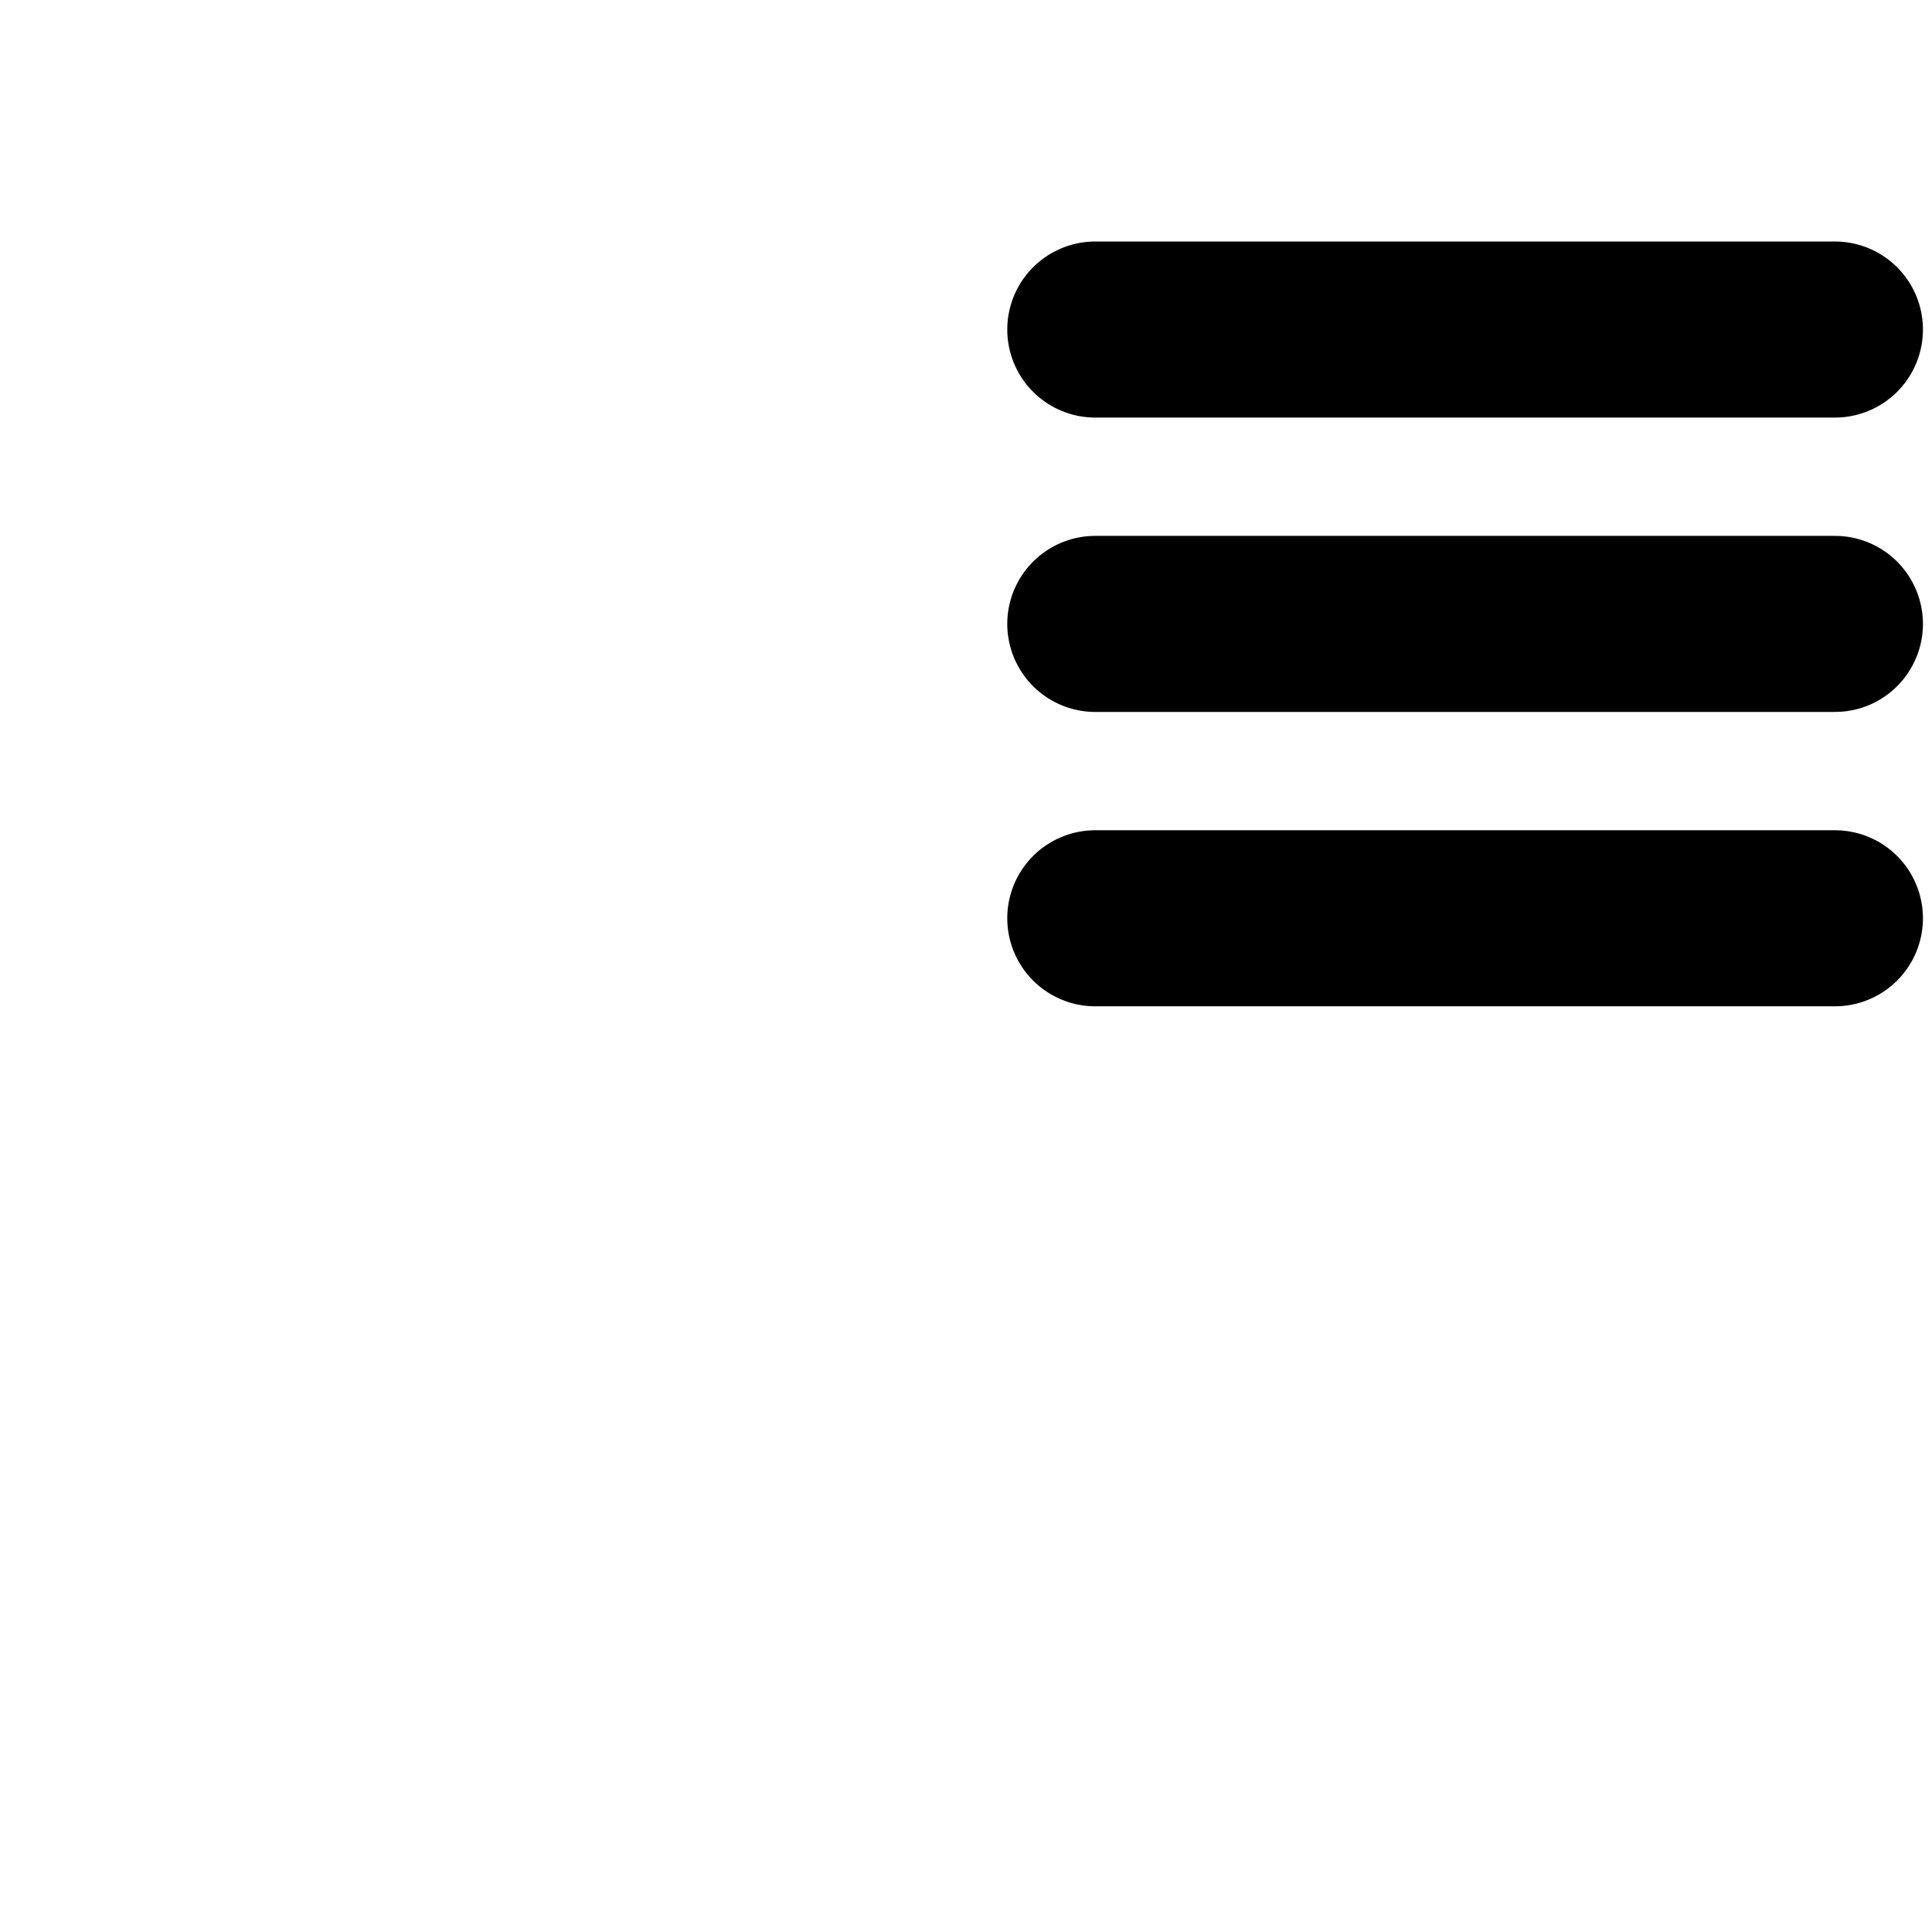
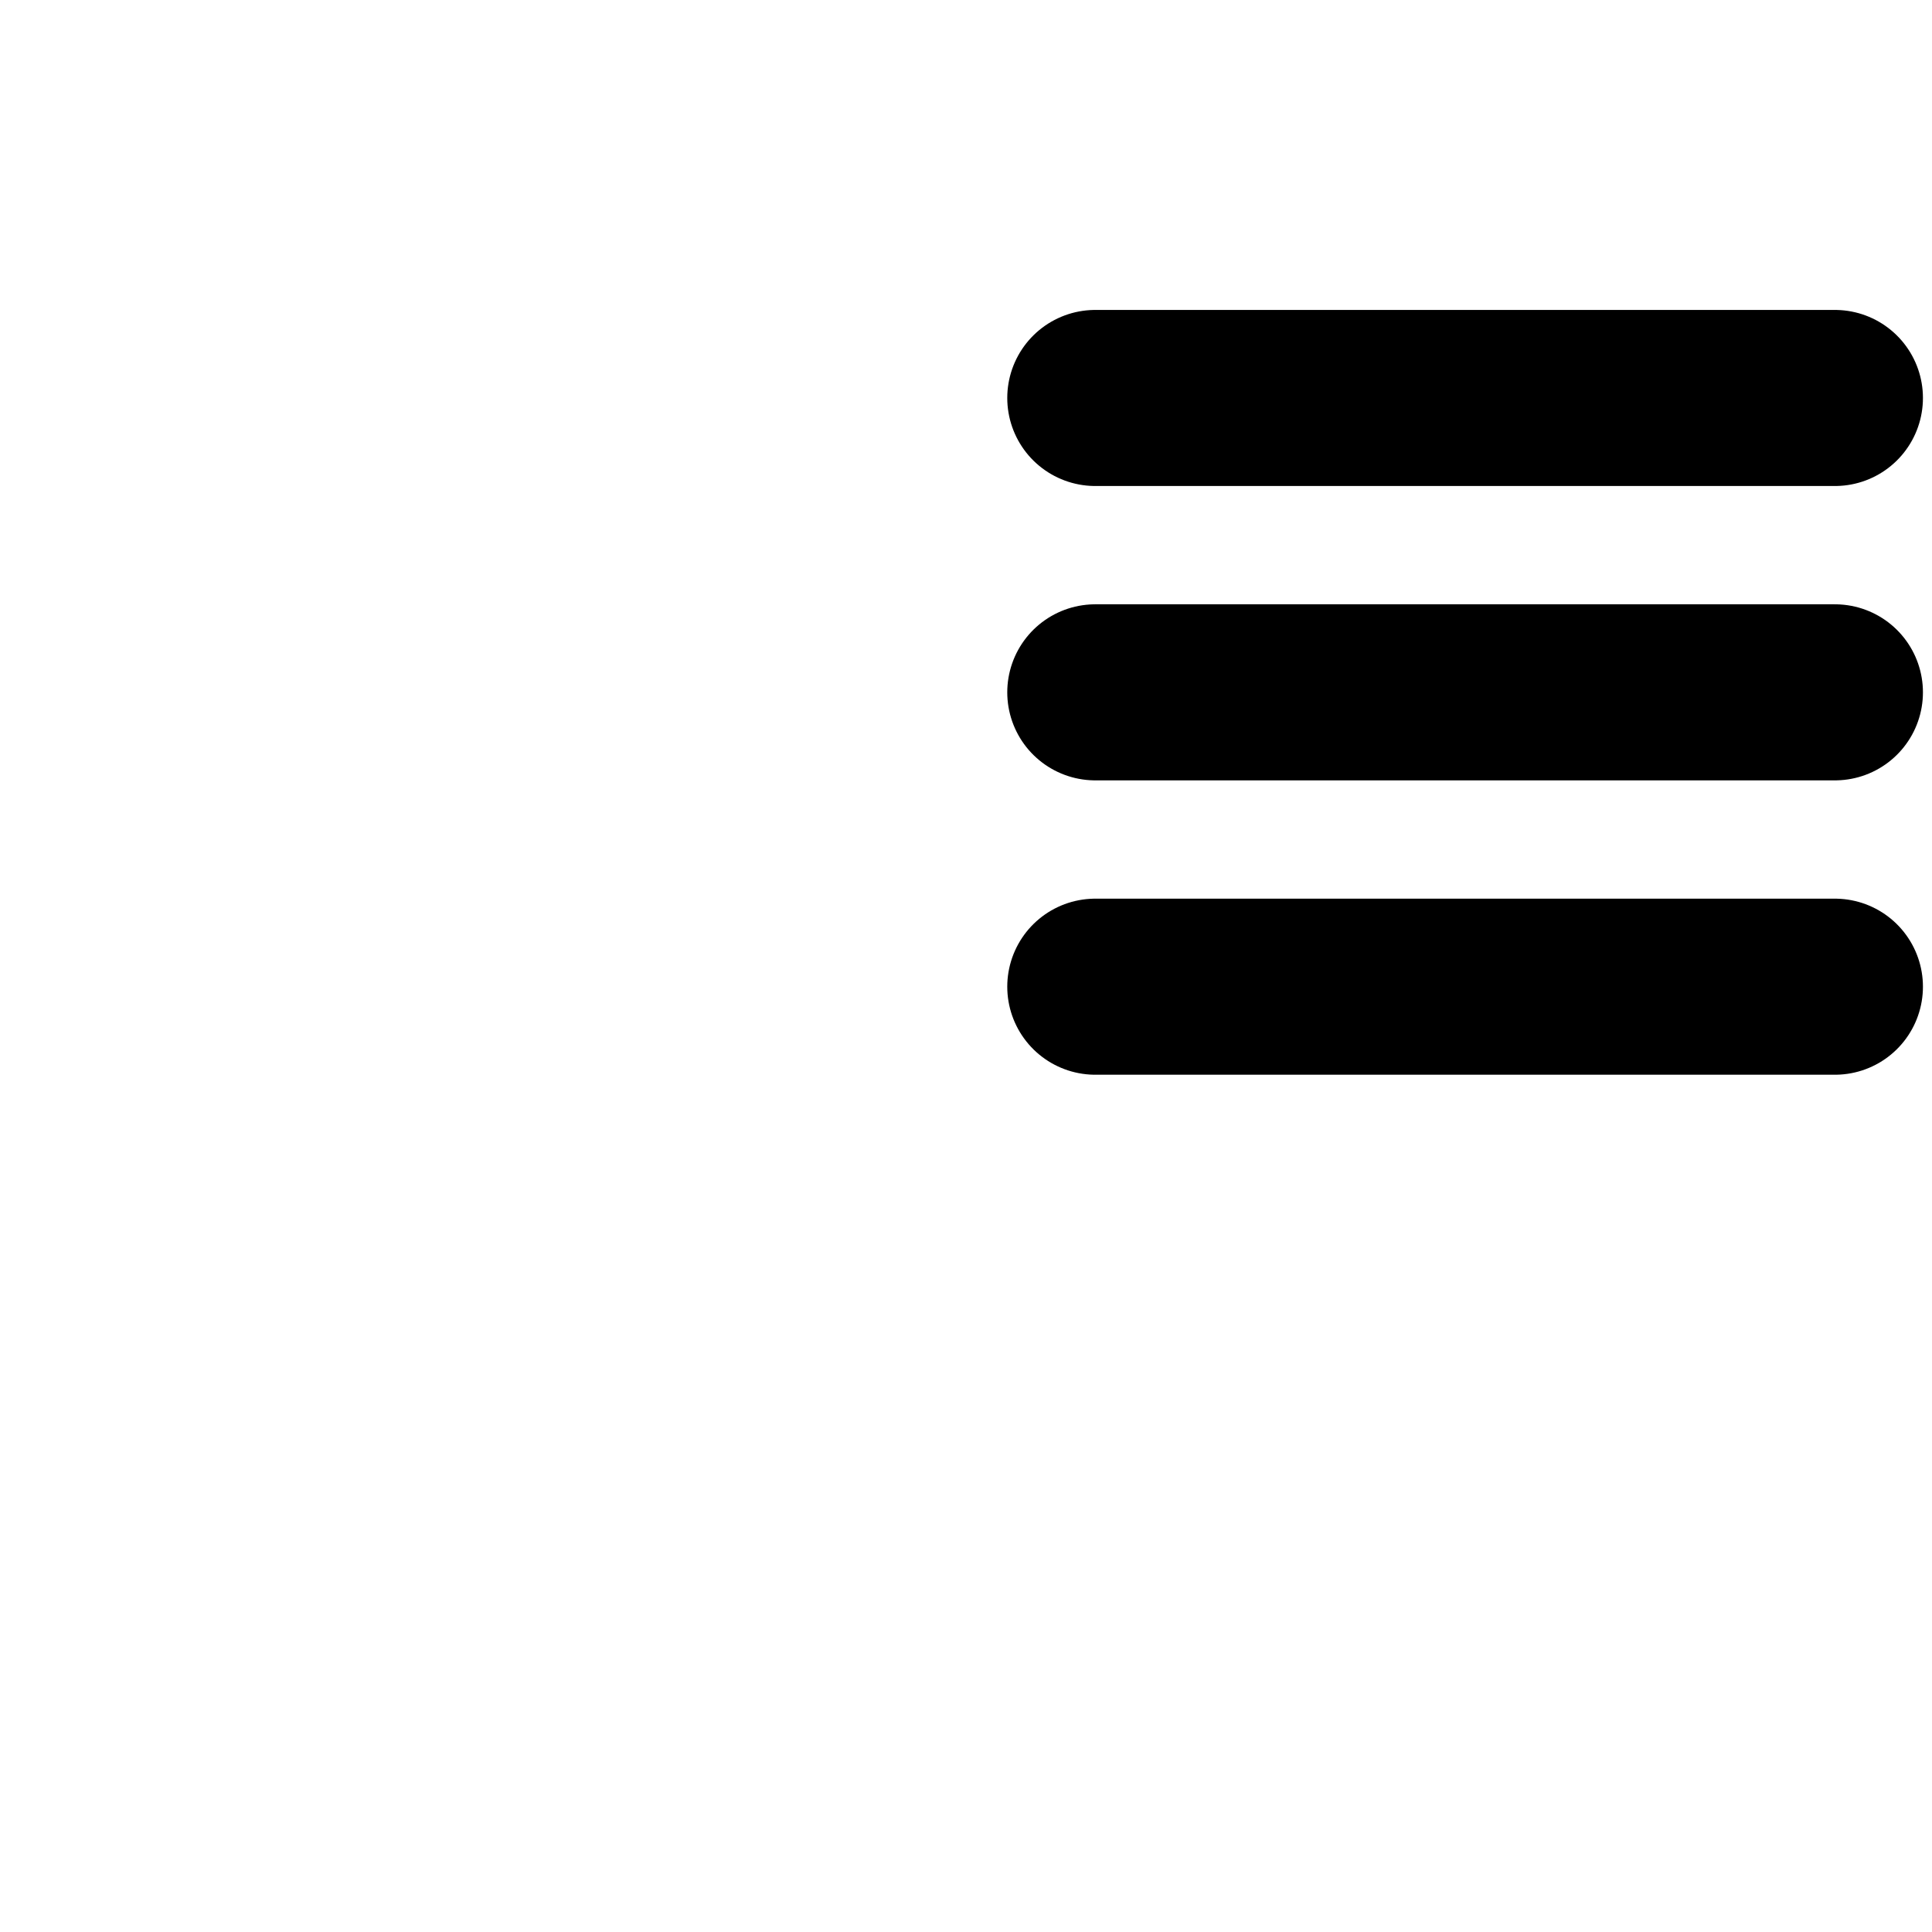
<svg xmlns="http://www.w3.org/2000/svg" width="48" height="48" viewBox="0 0 12.7 12.7" version="1.1" id="svg26073">
  <defs id="defs26070" />
  <g id="layer1">
-     <g id="g1109" style="fill:none;stroke:#000000" transform="matrix(0.9,0,0,0.9,3.915833,0.5291666)">
+     <g id="g1109" style="fill:none;stroke:#000000" transform="matrix(0.9,0,0,0.9,3.915833,0.9789583)">
      <path style="fill:none;stroke:#000000;stroke-width:1.286;stroke-linecap:round;stroke-linejoin:miter;stroke-miterlimit:4;stroke-dasharray:none;stroke-opacity:1" d="M 3.649,1.819 H 9.051" id="path26169-9" />
      <path style="fill:none;stroke:#000000;stroke-width:1.286;stroke-linecap:round;stroke-linejoin:miter;stroke-miterlimit:4;stroke-dasharray:none;stroke-opacity:1" d="M 3.649,3.969 H 9.051" id="path26169-6-4" />
      <path style="fill:none;stroke:#000000;stroke-width:1.286;stroke-linecap:round;stroke-linejoin:miter;stroke-miterlimit:4;stroke-dasharray:none;stroke-opacity:1" d="M 3.649,6.119 H 9.051" id="path26169-3-8" />
    </g>
  </g>
</svg>
